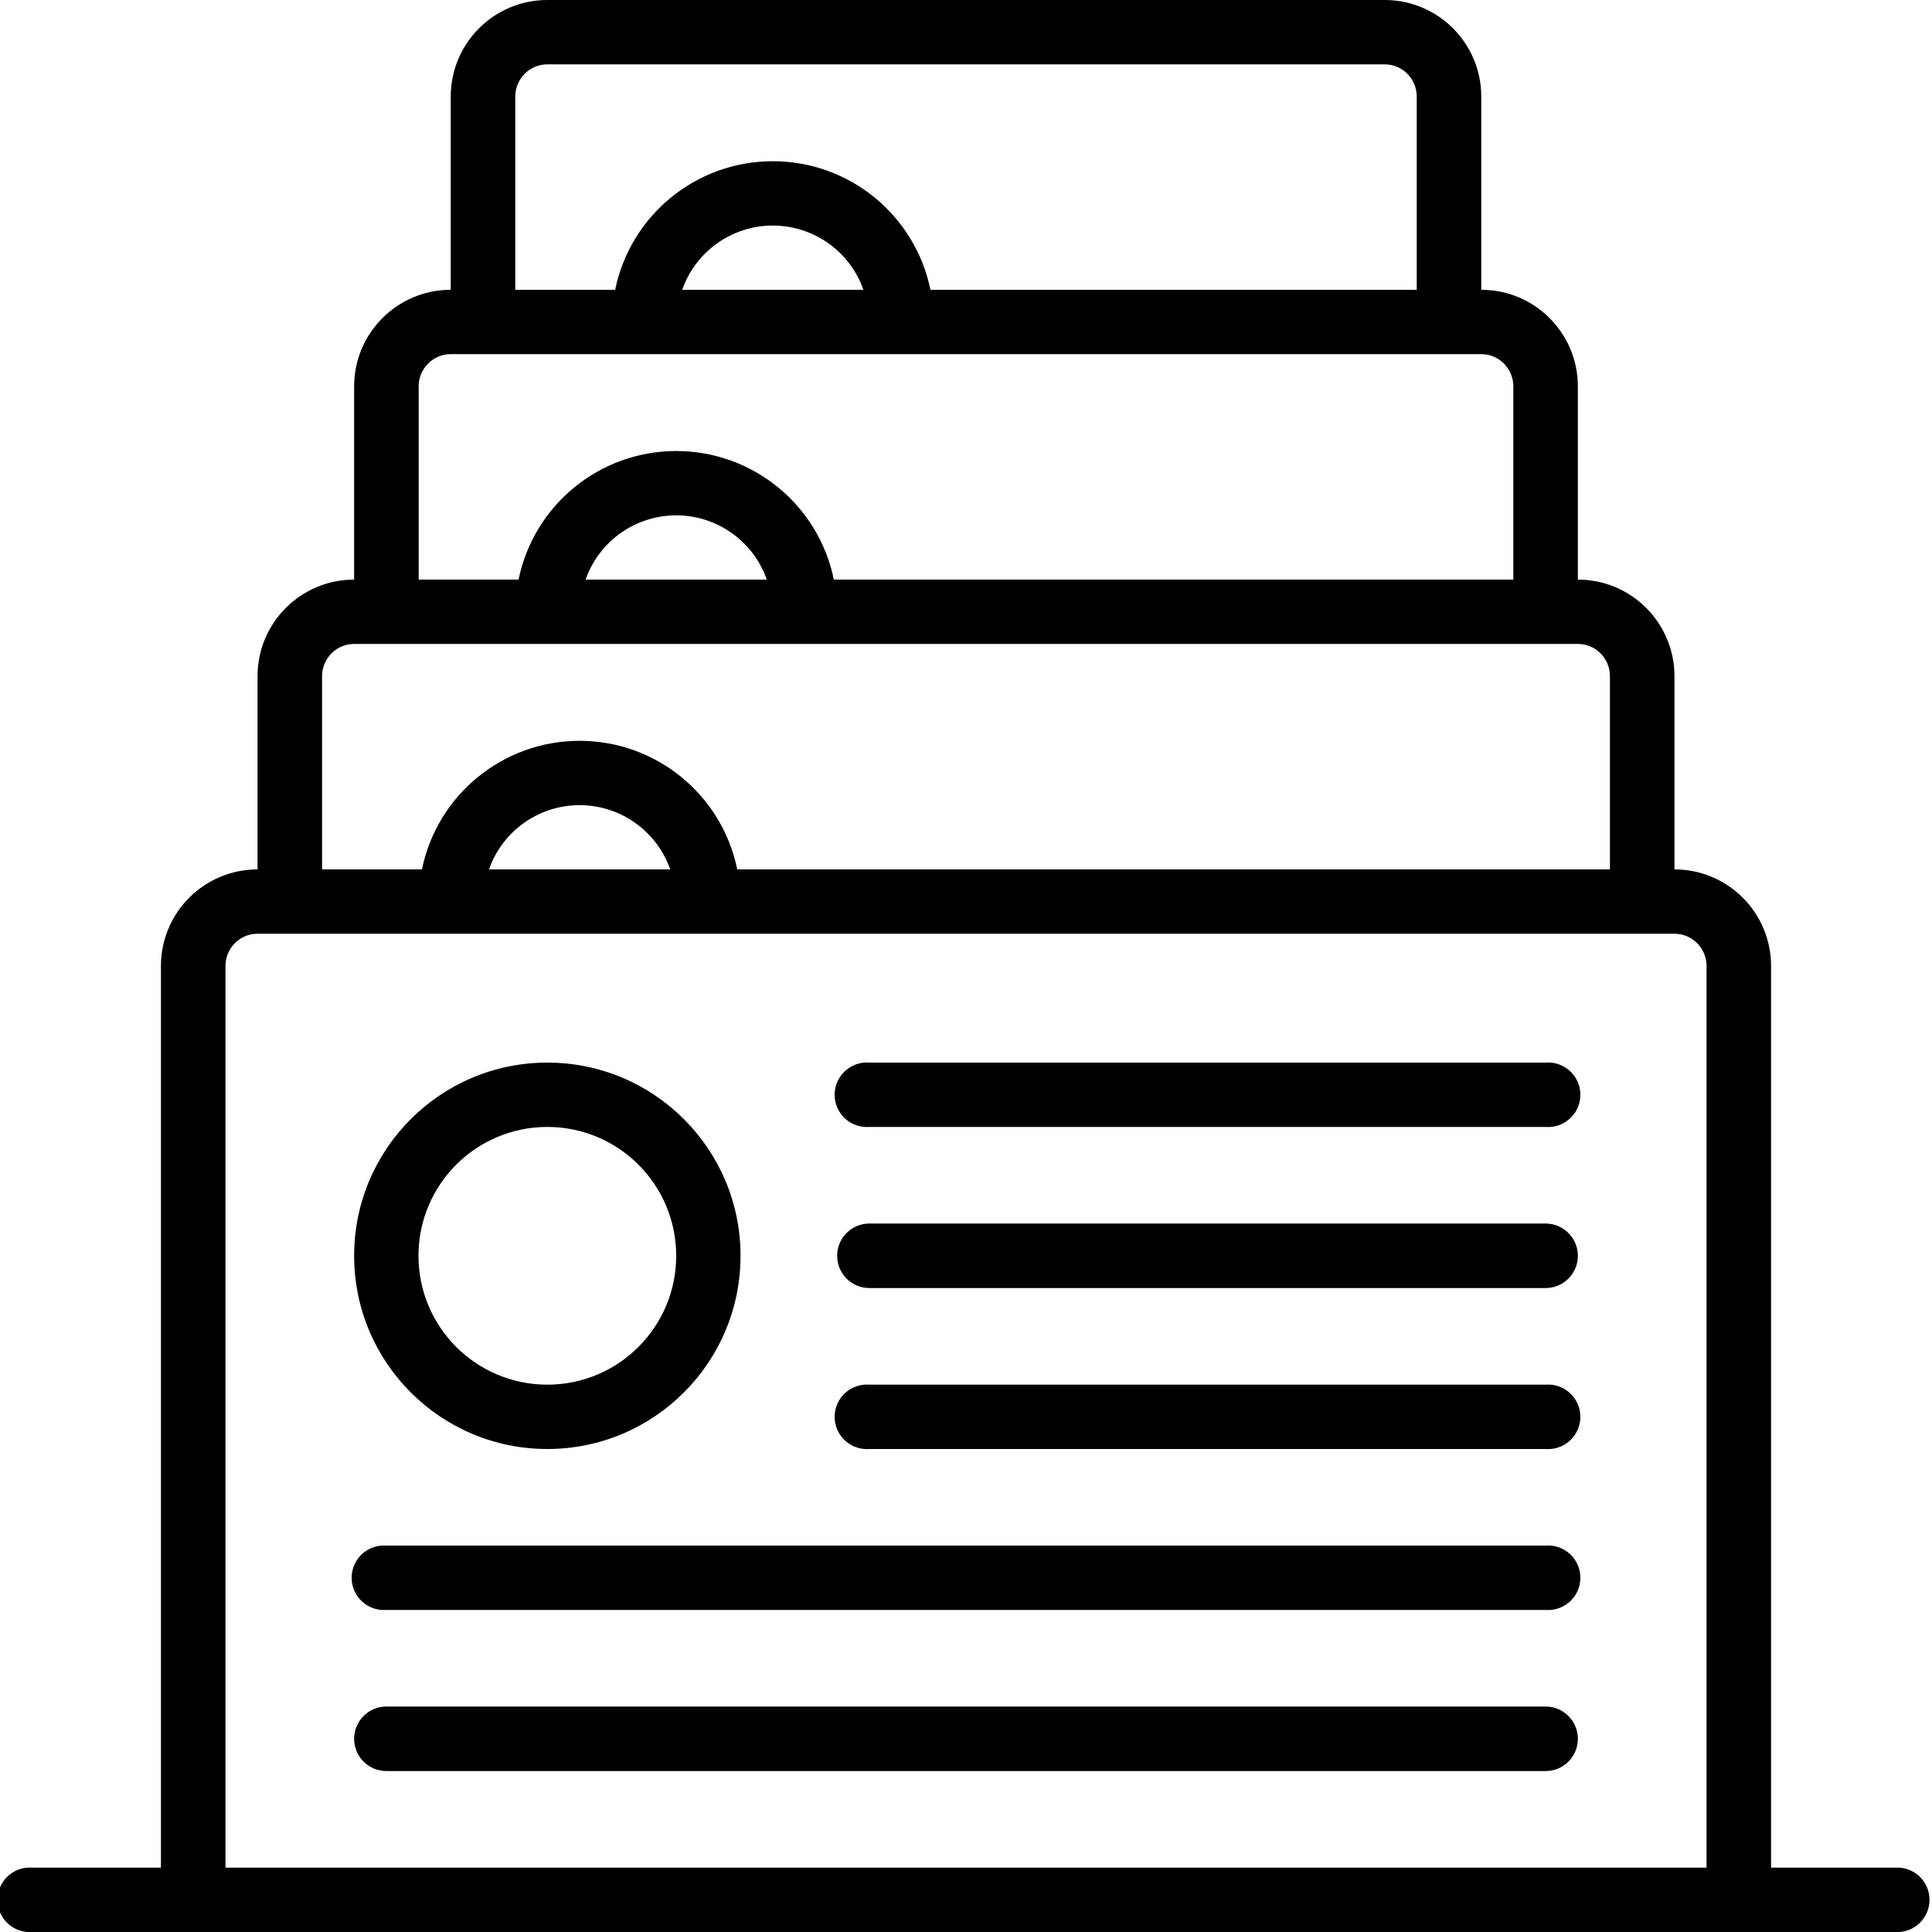
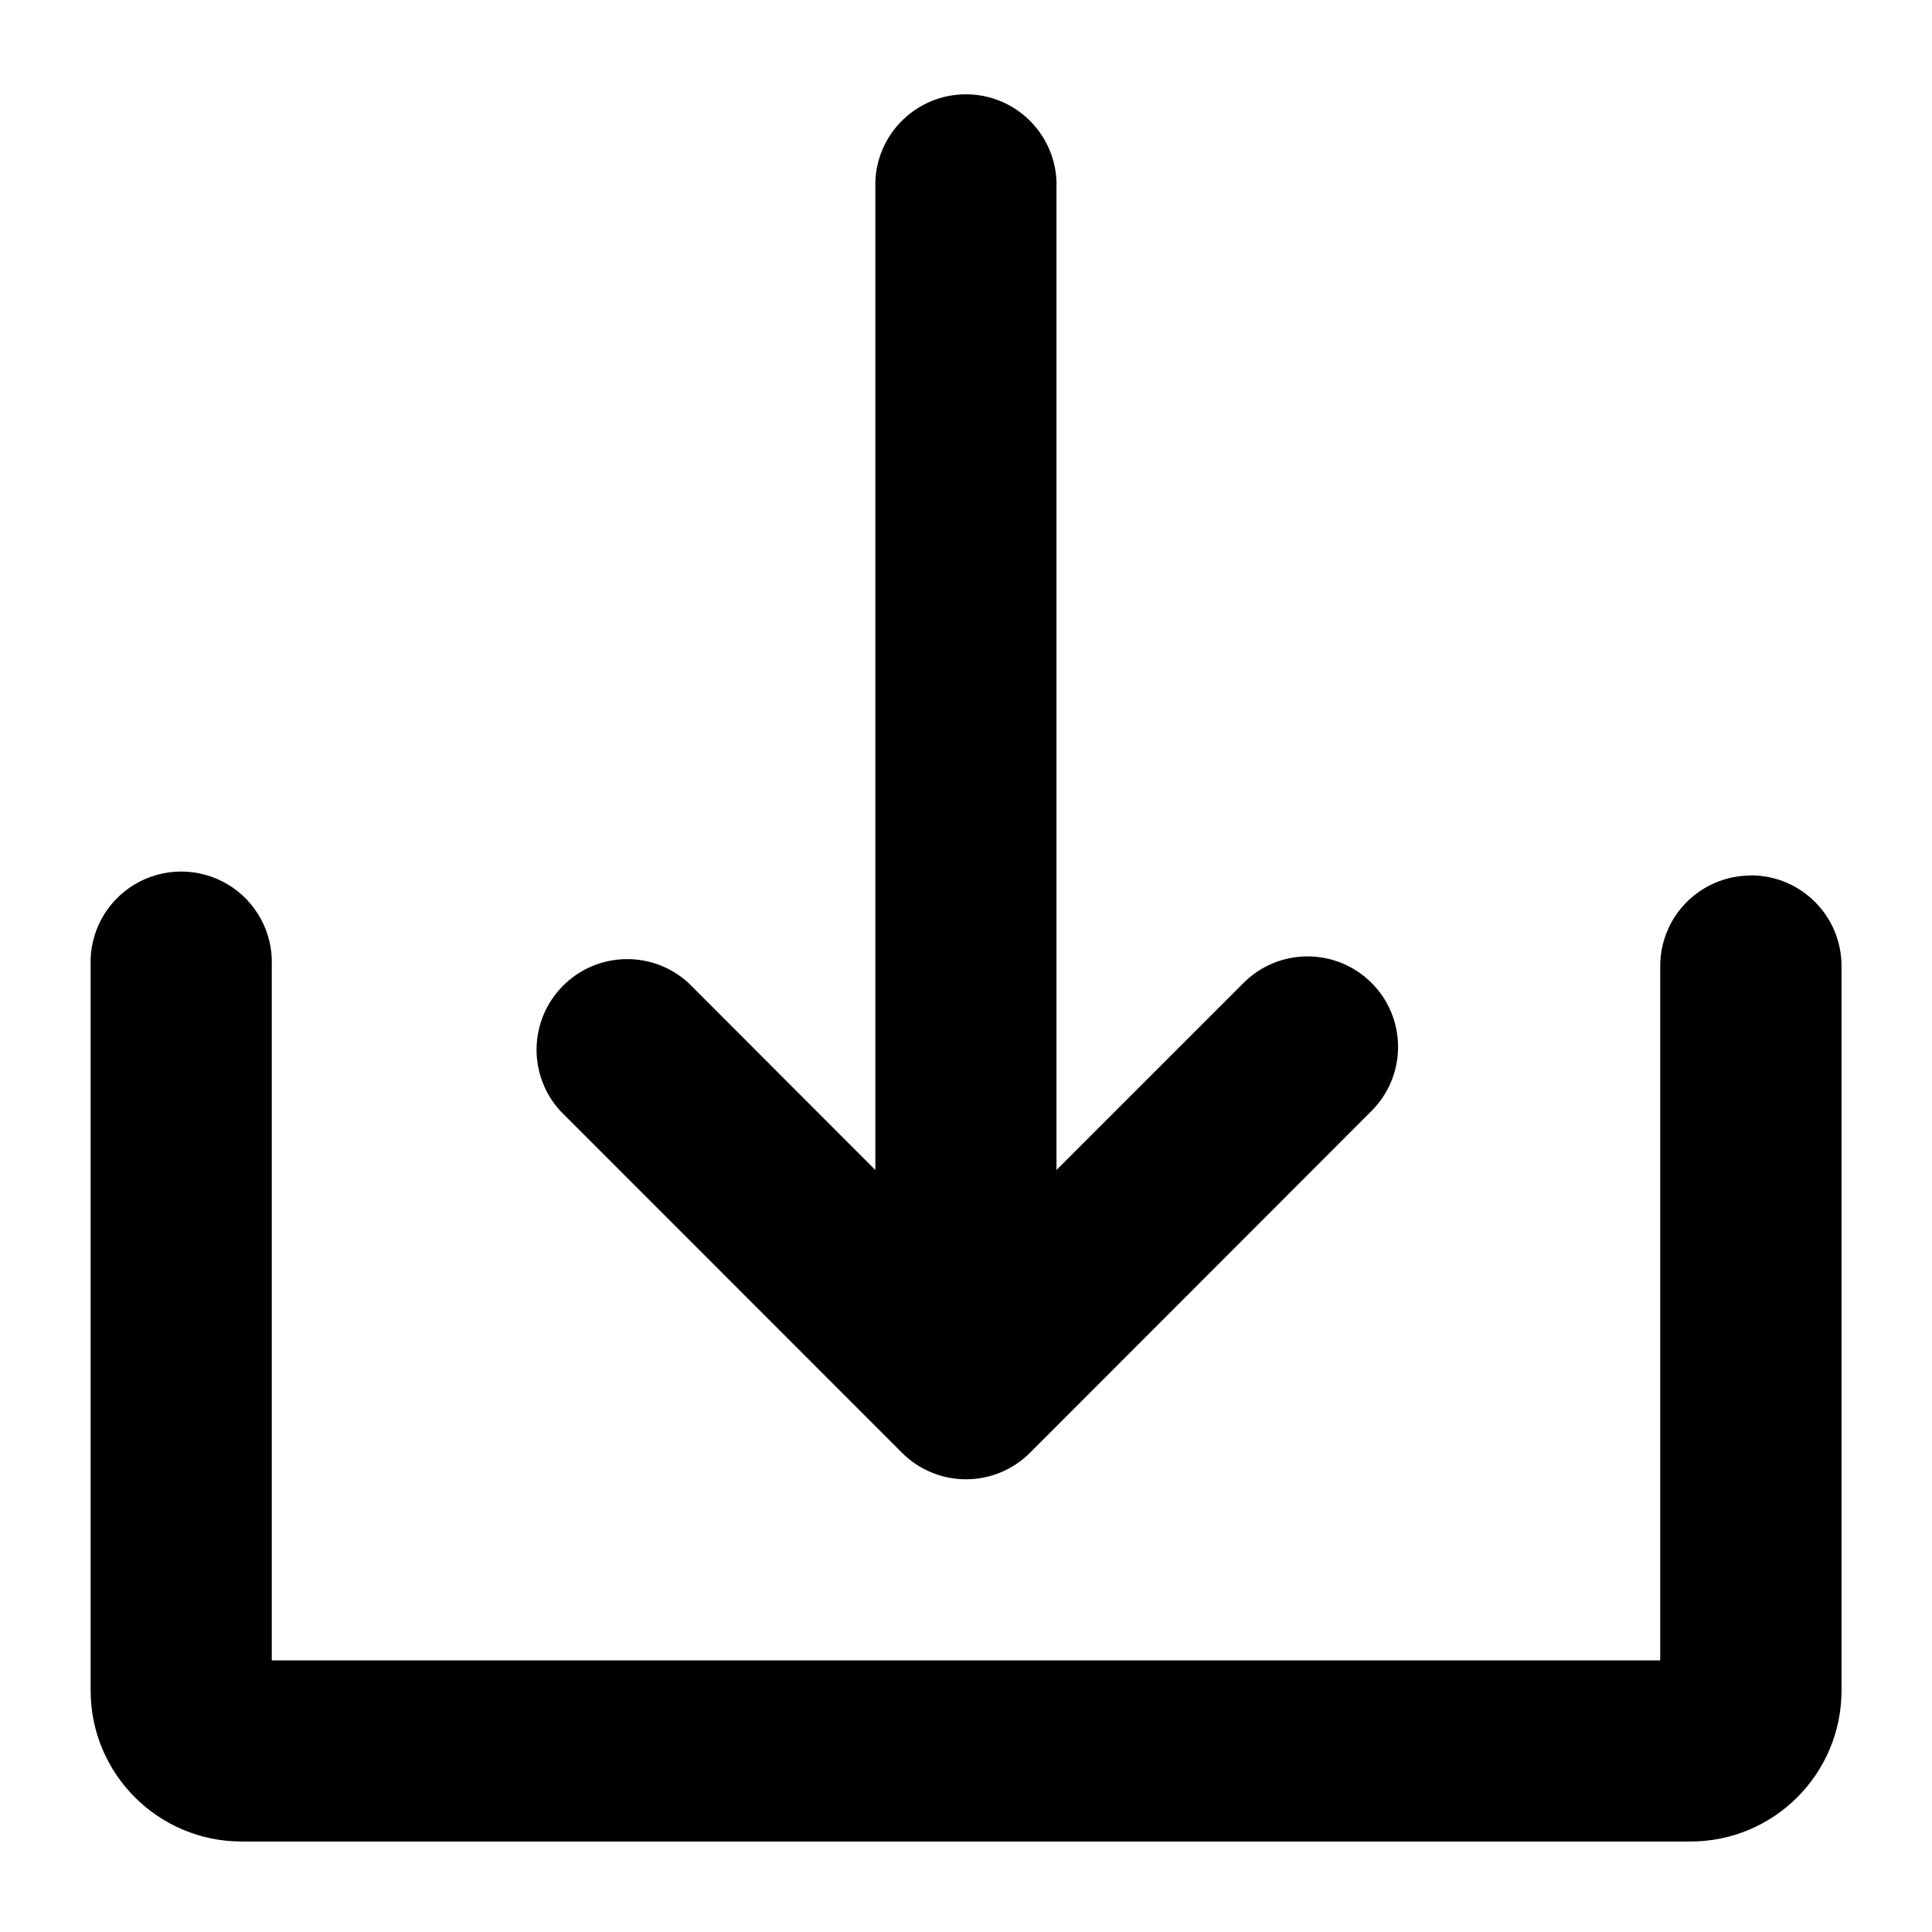
- <svg xmlns="http://www.w3.org/2000/svg" viewBox="0 0 10 10">
-   <g fill="currentColor" fill-rule="nonzero">
-     <path d="M9.833 9.667h-.666V5a.5.5 0 00-.5-.5v-1a.5.5 0 00-.5-.5V2a.5.5 0 00-.5-.5v-1a.5.5 0 00-.5-.5H2.833a.5.5 0 00-.5.5v1a.5.5 0 00-.5.5v1a.5.5 0 00-.5.5v1a.5.5 0 00-.5.5v4.667H.167a.167.167 0 100 .333h9.666a.167.167 0 000-.333zM2.667.5c0-.092.074-.167.166-.167h4.334c.092 0 .166.075.166.167v1H4.816a.833.833 0 00-1.632 0h-.517v-1zm1.802 1h-.938a.497.497 0 01.938 0zM2.167 2c0-.092.074-.167.166-.167h5.334c.092 0 .166.075.166.167v1H4.316a.833.833 0 00-1.632 0h-.517V2zm1.802 1h-.938a.497.497 0 01.938 0zm-2.302.5c0-.092.074-.167.166-.167h6.334c.092 0 .166.075.166.167v1H3.816a.833.833 0 00-1.632 0h-.517v-1zm1.802 1h-.938a.497.497 0 01.938 0zm5.364 5.167H1.167V5c0-.092.074-.167.166-.167h7.334c.092 0 .166.075.166.167v4.667z" />
-     <path d="M2.833 7.5a1 1 0 100-2 1 1 0 000 2zm0-1.667a.667.667 0 110 1.334.667.667 0 010-1.334zM8 5.5H4.5a.167.167 0 100 .333H8A.167.167 0 108 5.5zm0 .833H4.5a.167.167 0 000 .334H8a.167.167 0 000-.334zm0 .834H4.5a.167.167 0 100 .333H8a.167.167 0 100-.333zM8 8H2a.167.167 0 100 .333h6A.167.167 0 108 8zm0 .833H2a.167.167 0 000 .334h6a.167.167 0 100-.334z" />
-   </g>
+ <svg xmlns="http://www.w3.org/2000/svg" viewBox="0 0 12 12" fill="none">
+   <path d="M5.602 9.023a.562.562 0 00.796 0L8.519 6.9a.562.562 0 10-.795-.795L6.562 7.267V1.125a.563.563 0 00-1.125 0v6.142l-1.16-1.161a.563.563 0 00-.796.795l2.121 2.122z" fill="currentColor" />
+   <path d="M10.875 5.438a.562.562 0 00-.563.562v4.313H1.688V6A.563.563 0 10.563 6v4.5a.938.938 0 00.937.938h9a.938.938 0 00.938-.938V6a.563.563 0 00-.563-.563z" fill="currentColor" />
</svg>
